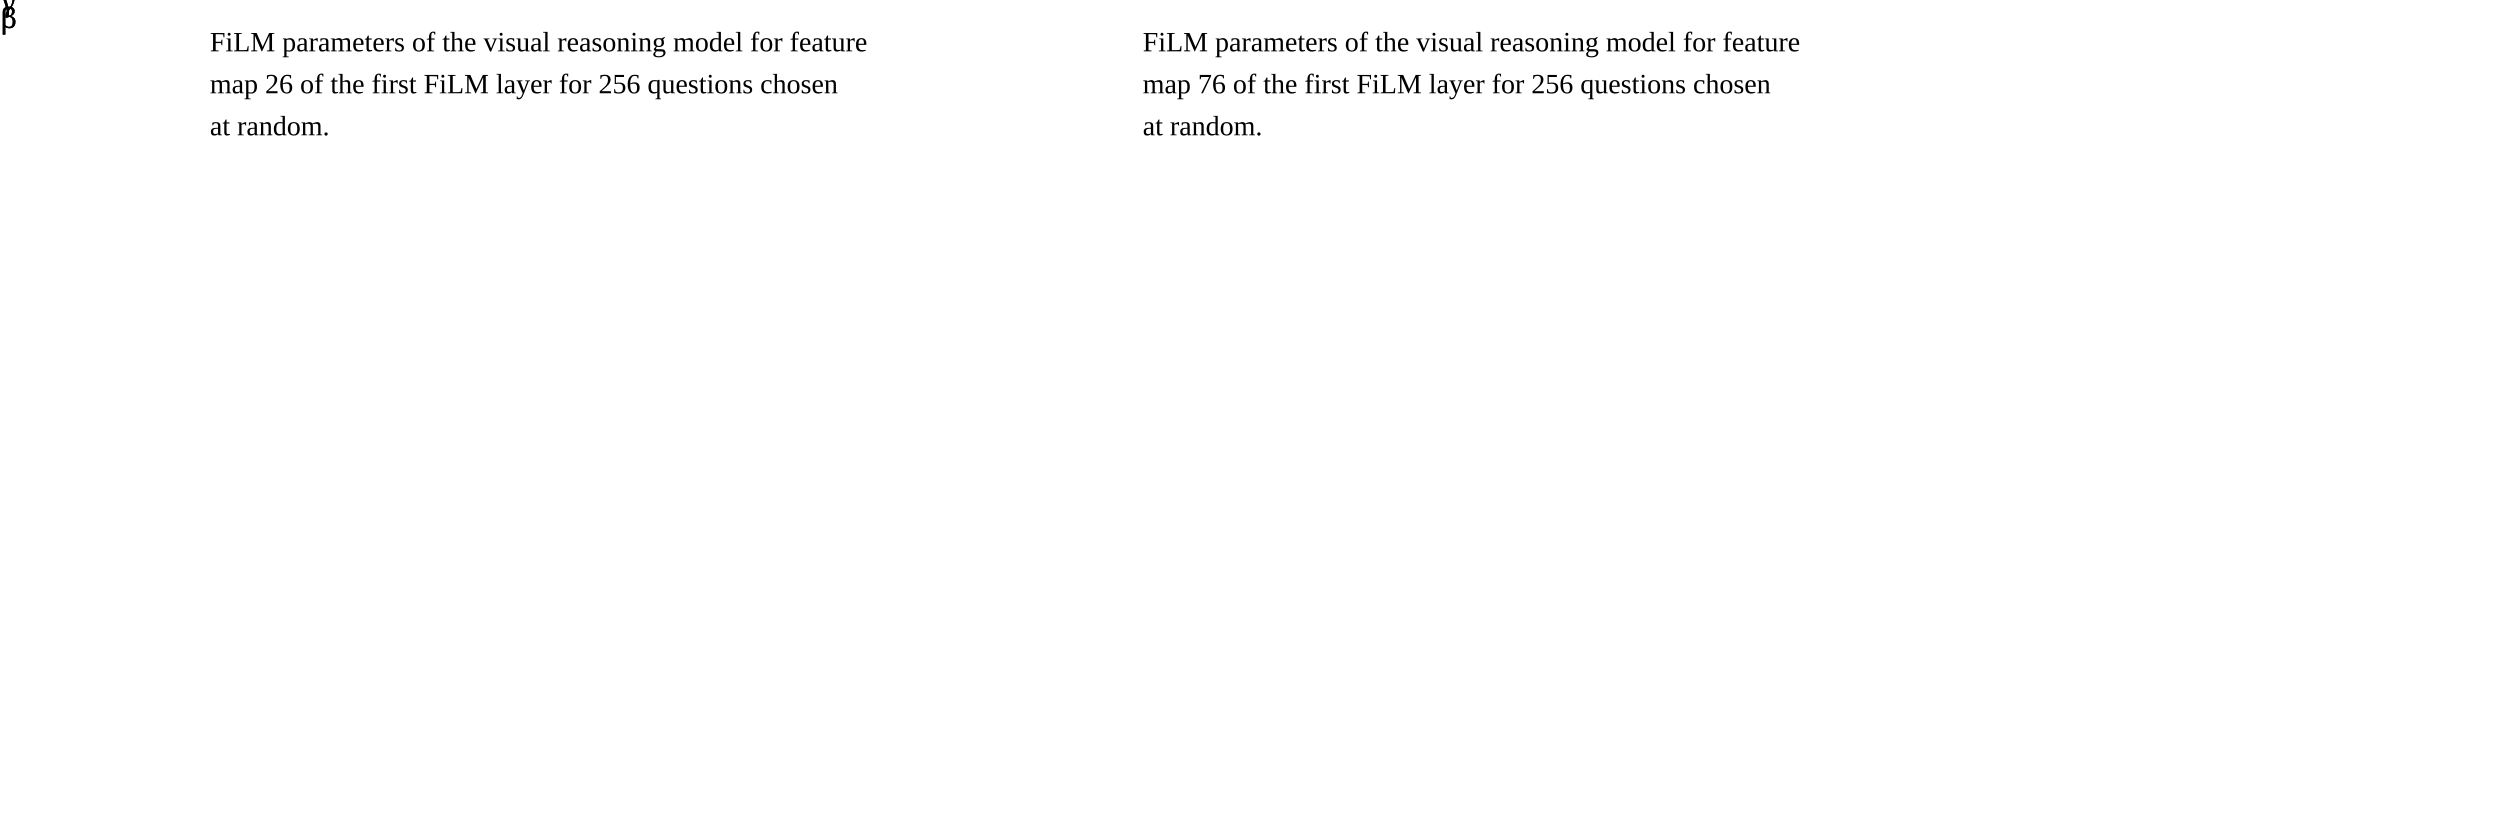
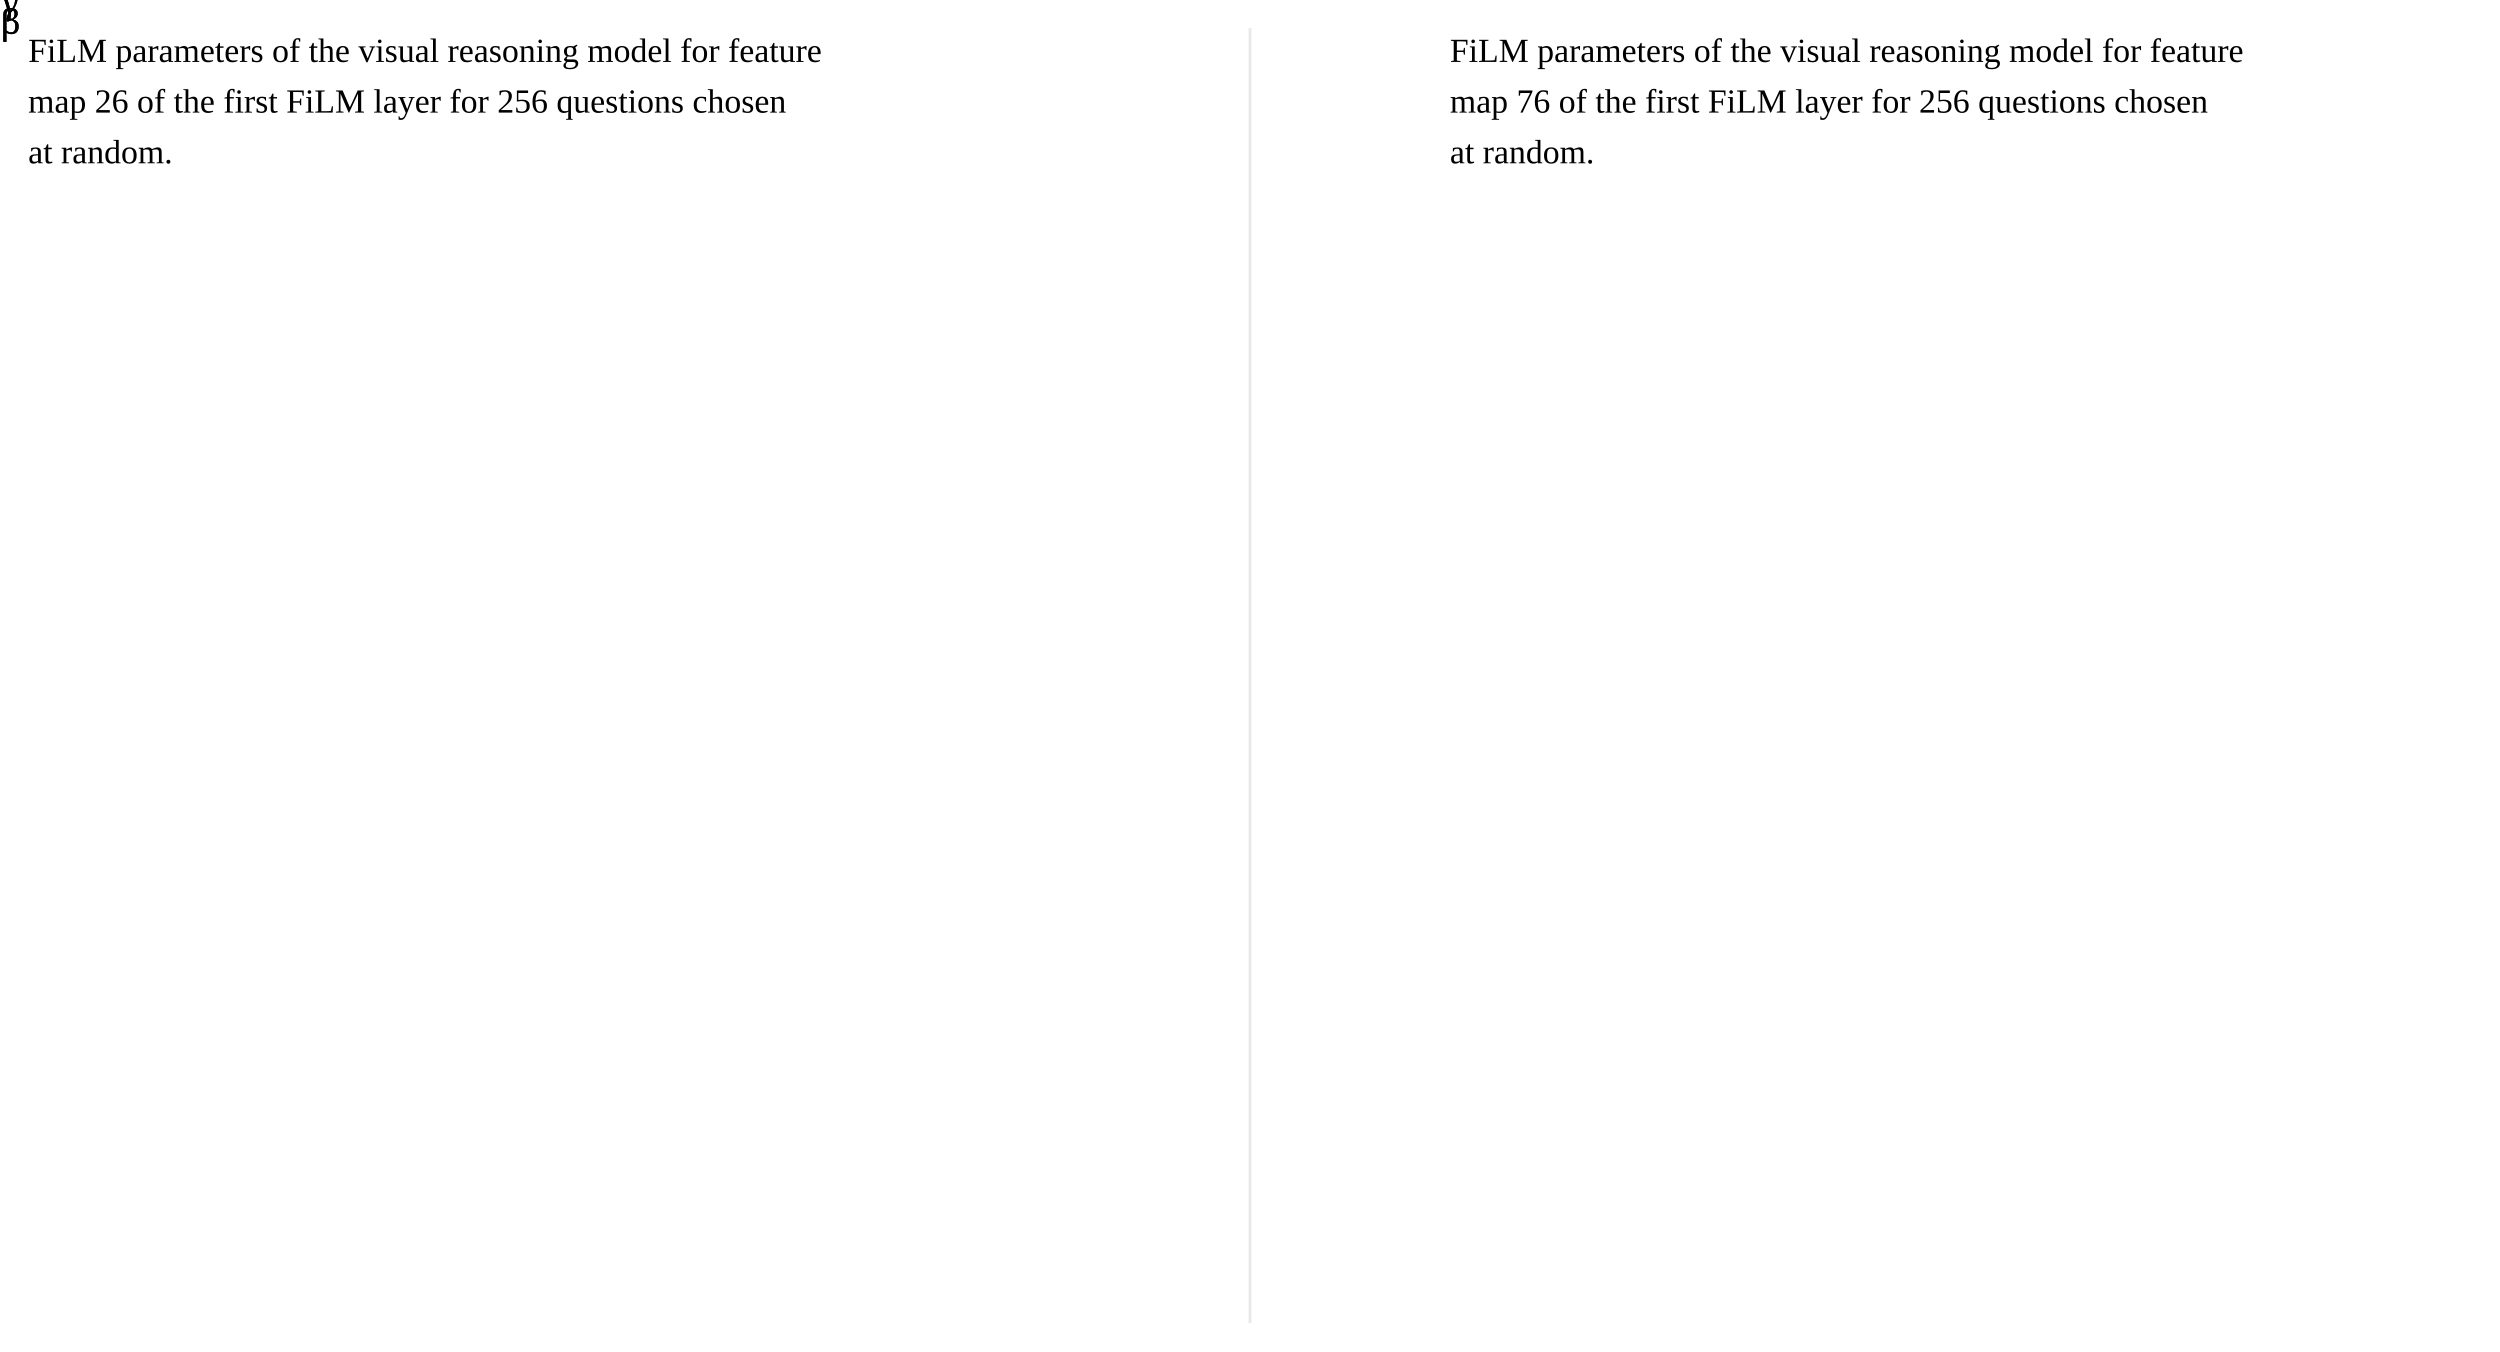
- <svg xmlns="http://www.w3.org/2000/svg" viewBox="0 0 1072 360">
-   <text x="90" y="10" dy="1em" class="figure-text">
+ <svg xmlns="http://www.w3.org/2000/svg" viewBox="0 0 888 480">
+   <path d="M444,10l0,460" style="stroke-width: 1px; stroke: #666; opacity: 0.15;" />
+   <text x="10" y="10" dy="1em" class="figure-text">
    <tspan>
      FiLM parameters of the visual reasoning model for feature
    </tspan>
-     <tspan x="90" dy="1.5em">
+     <tspan x="10" dy="1.5em">
      map 26 of the first FiLM layer for 256 questions chosen
    </tspan>
-     <tspan x="90" dy="1.5em">
+     <tspan x="10" dy="1.5em">
      at random.
    </tspan>
  </text>
-   <text x="490" y="10" dy="1em" class="figure-text">
+   <text x="515" y="10" dy="1em" class="figure-text">
    <tspan>
      FiLM parameters of the visual reasoning model for feature
    </tspan>
-     <tspan x="490" dy="1.5em">
+     <tspan x="515" dy="1.5em">
      map 76 of the first FiLM layer for 256 questions chosen
    </tspan>
-     <tspan x="490" dy="1.5em">
+     <tspan x="515" dy="1.5em">
      at random.
    </tspan>
  </text>
  <g id="first-plot">
-     <rect x="90" y="100" width="250" height="250" style="fill: none;" />
+     <rect x="10" y="100" width="360" height="360" style="fill: none;" />
    <path id="x-axis" d="M 0 0 L 0 0" class="figure-path" />
    <text id="x-axis-label" x="0" y="0" dy="0.4em" font-family="serif" class="figure-text">γ</text>
    <path d="M 0 0 L 0 0" id="y-axis" class="figure-path" />
    <text id="y-axis-label" x="0" y="0" dy="1em" font-family="serif" class="figure-text">β</text>
  </g>
  <g id="second-plot">
-     <rect x="490" y="100" width="250" height="250" style="fill: none;" />
+     <rect x="515" y="100" width="360" height="360" style="fill: none;" />
    <path id="x-axis" d="M 0 0 L 0 0" class="figure-path" />
    <text id="x-axis-label" x="0" y="0" dy="0.4em" font-family="serif" class="figure-text">γ</text>
    <path d="M 0 0 L 0 0" id="y-axis" class="figure-path" />
    <text id="y-axis-label" x="0" y="0" dy="1em" font-family="serif" class="figure-text">β</text>
  </g>
</svg>
